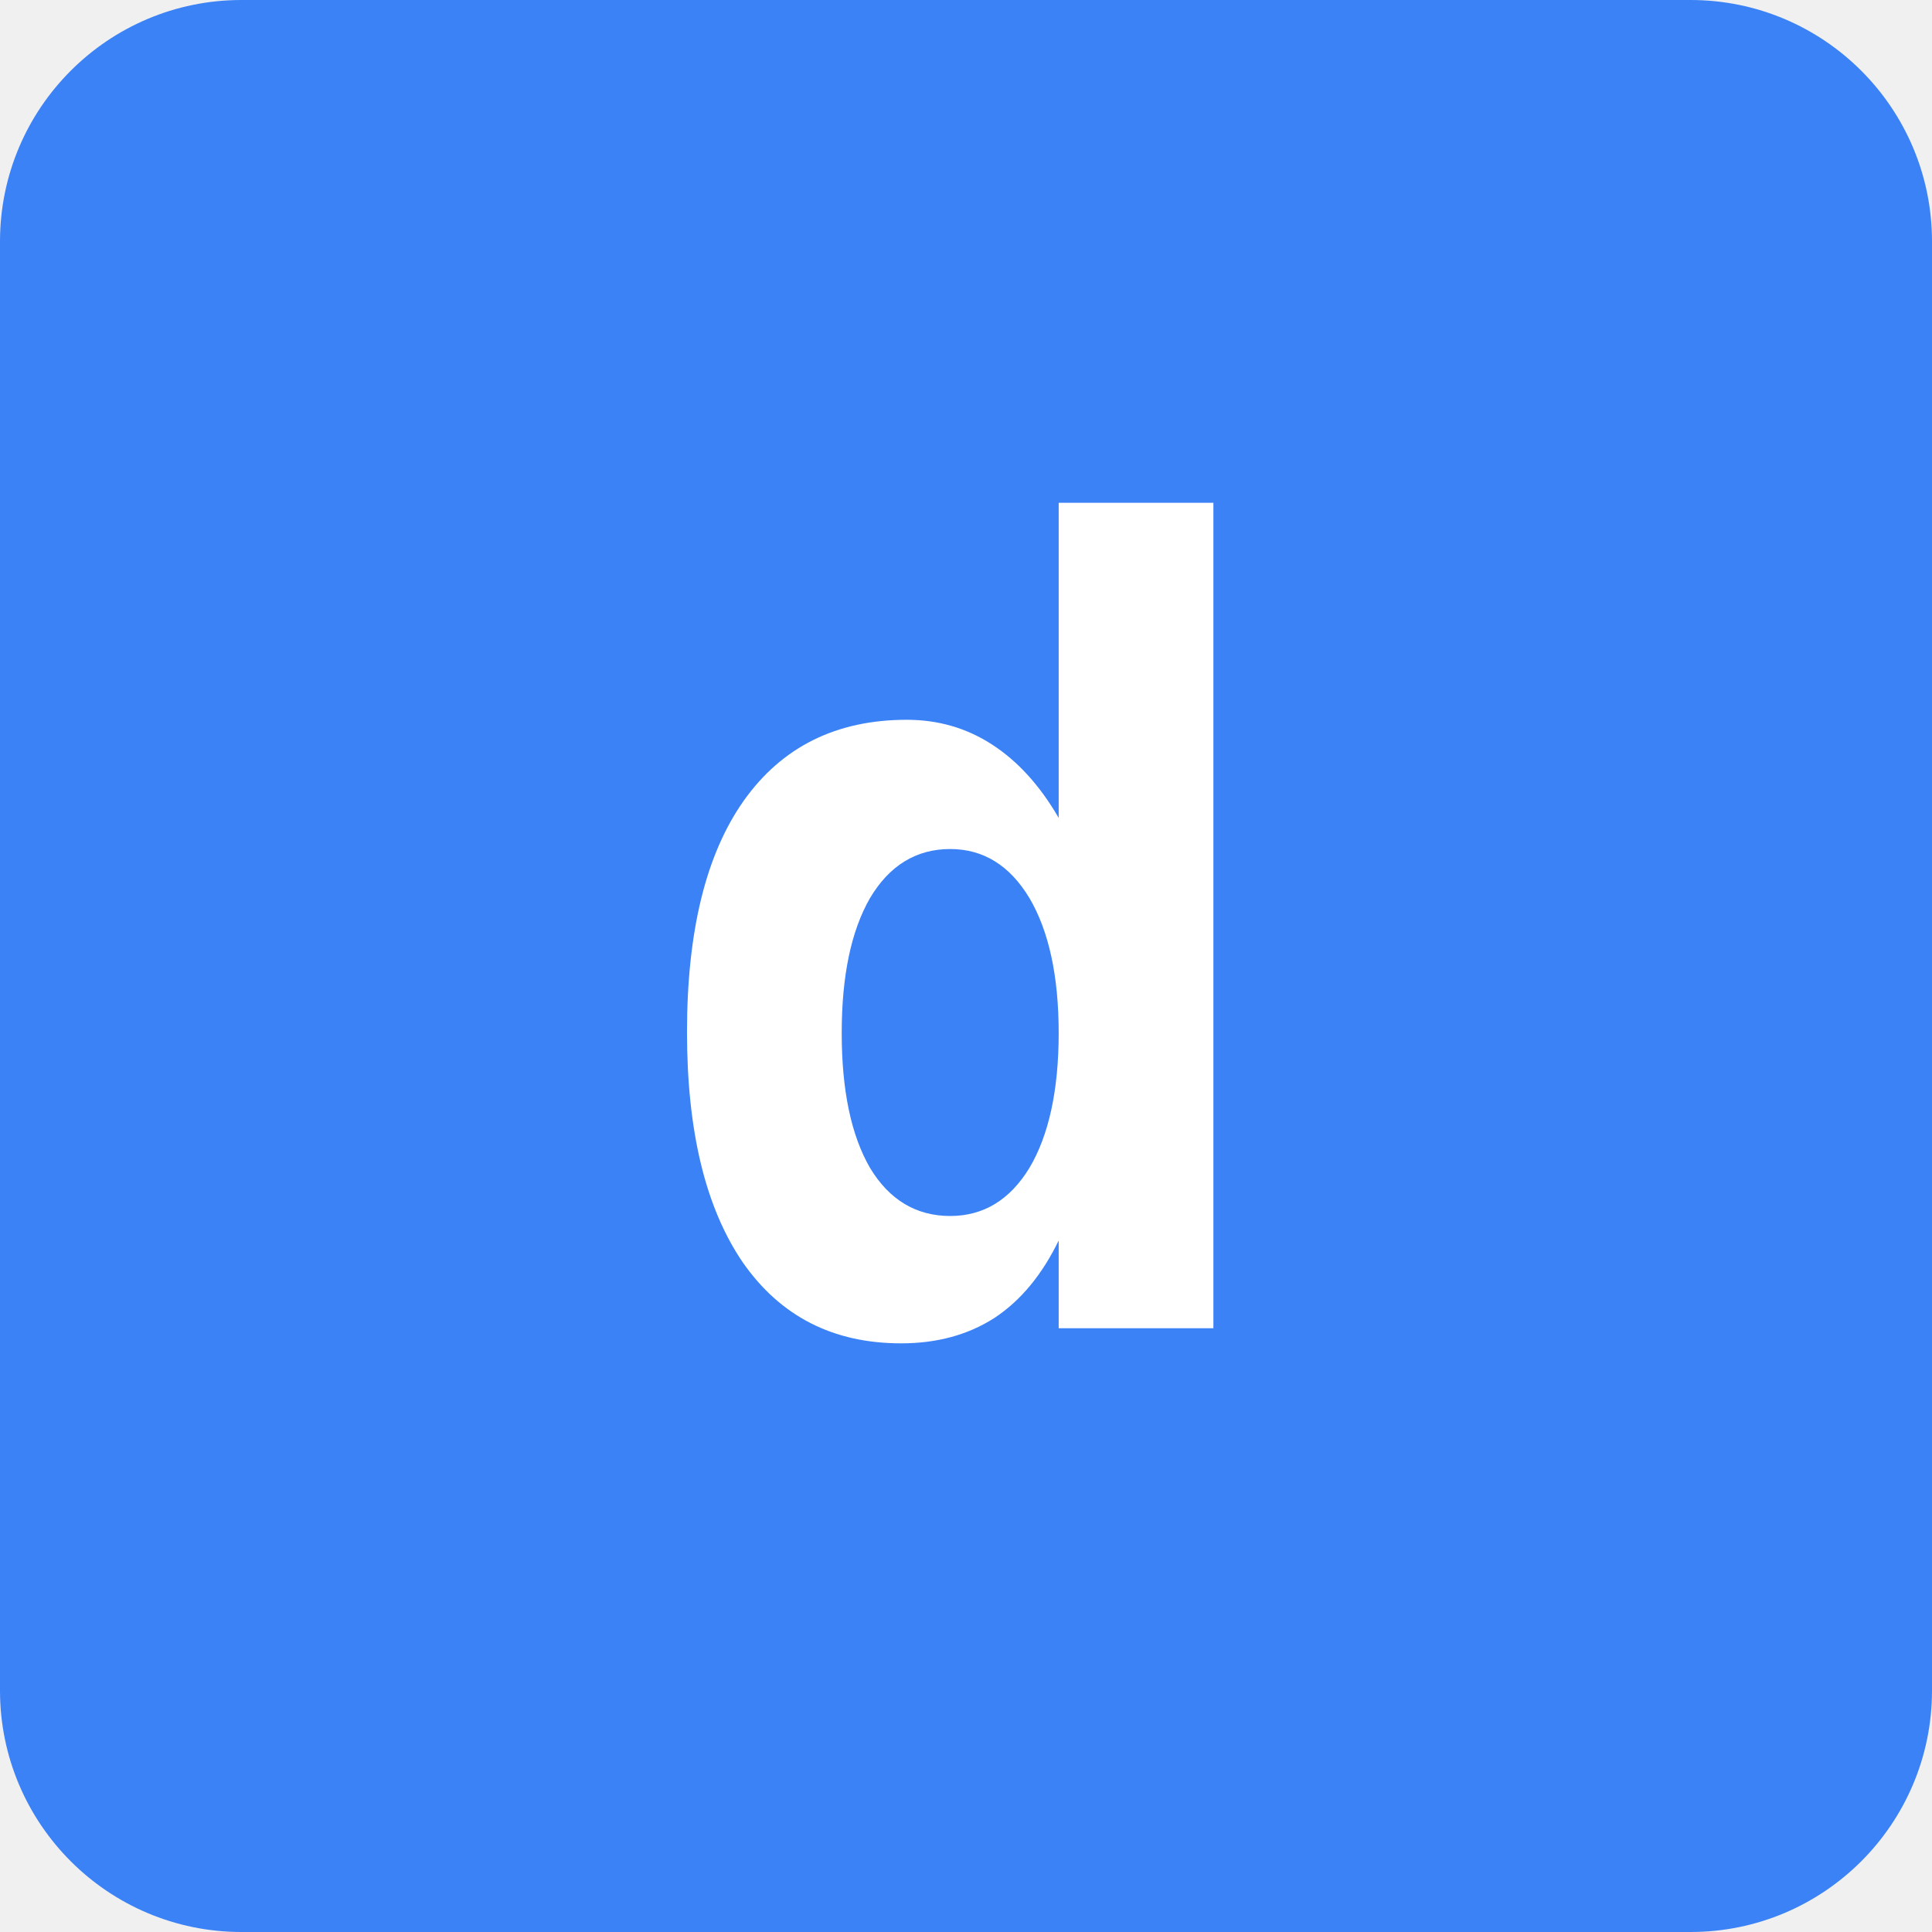
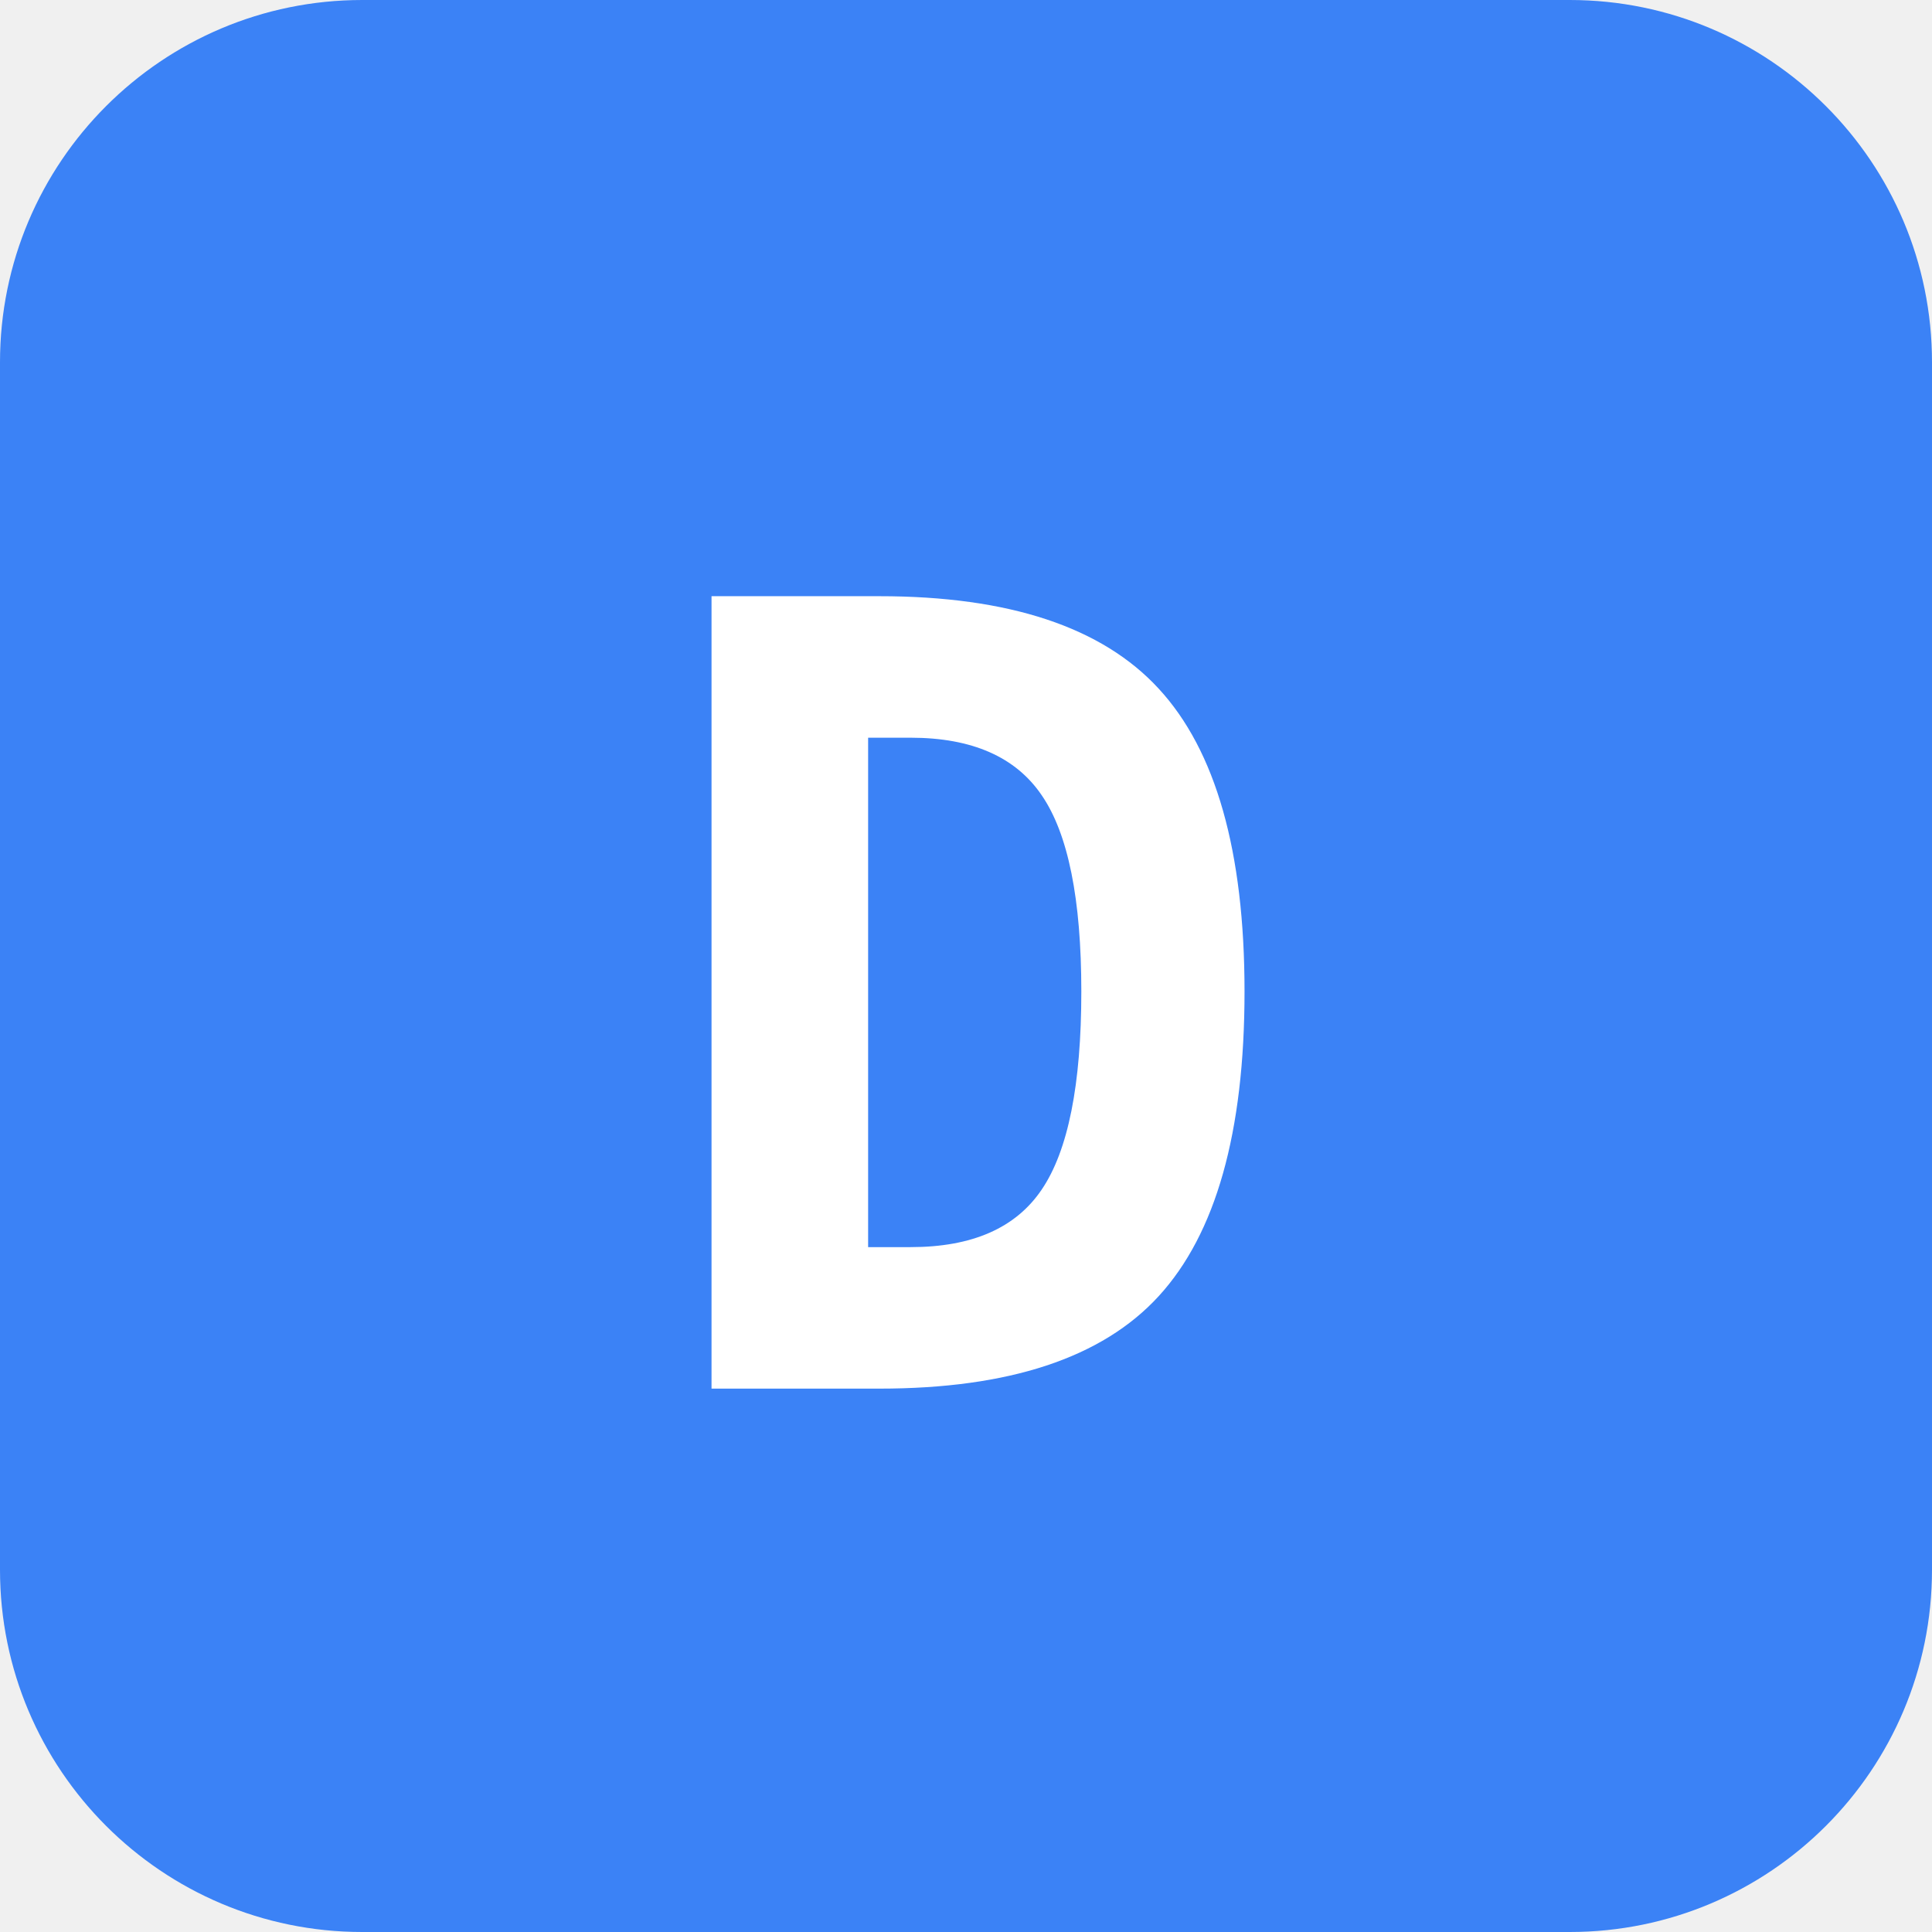
<svg xmlns="http://www.w3.org/2000/svg" viewBox="0 0 32 32">
-   <rect width="32" height="32" rx="4" fill="#3b82f6" />
-   <text x="16" y="22" text-anchor="middle" font-family="monospace" font-size="18" font-weight="bold" fill="white">d</text>
+   <rect width="32" height="32" rx="6" fill="#3b82f6" />
+   <text x="16" y="23" text-anchor="middle" font-family="monospace" font-weight="700" font-size="18" fill="white">D</text>
</svg>
